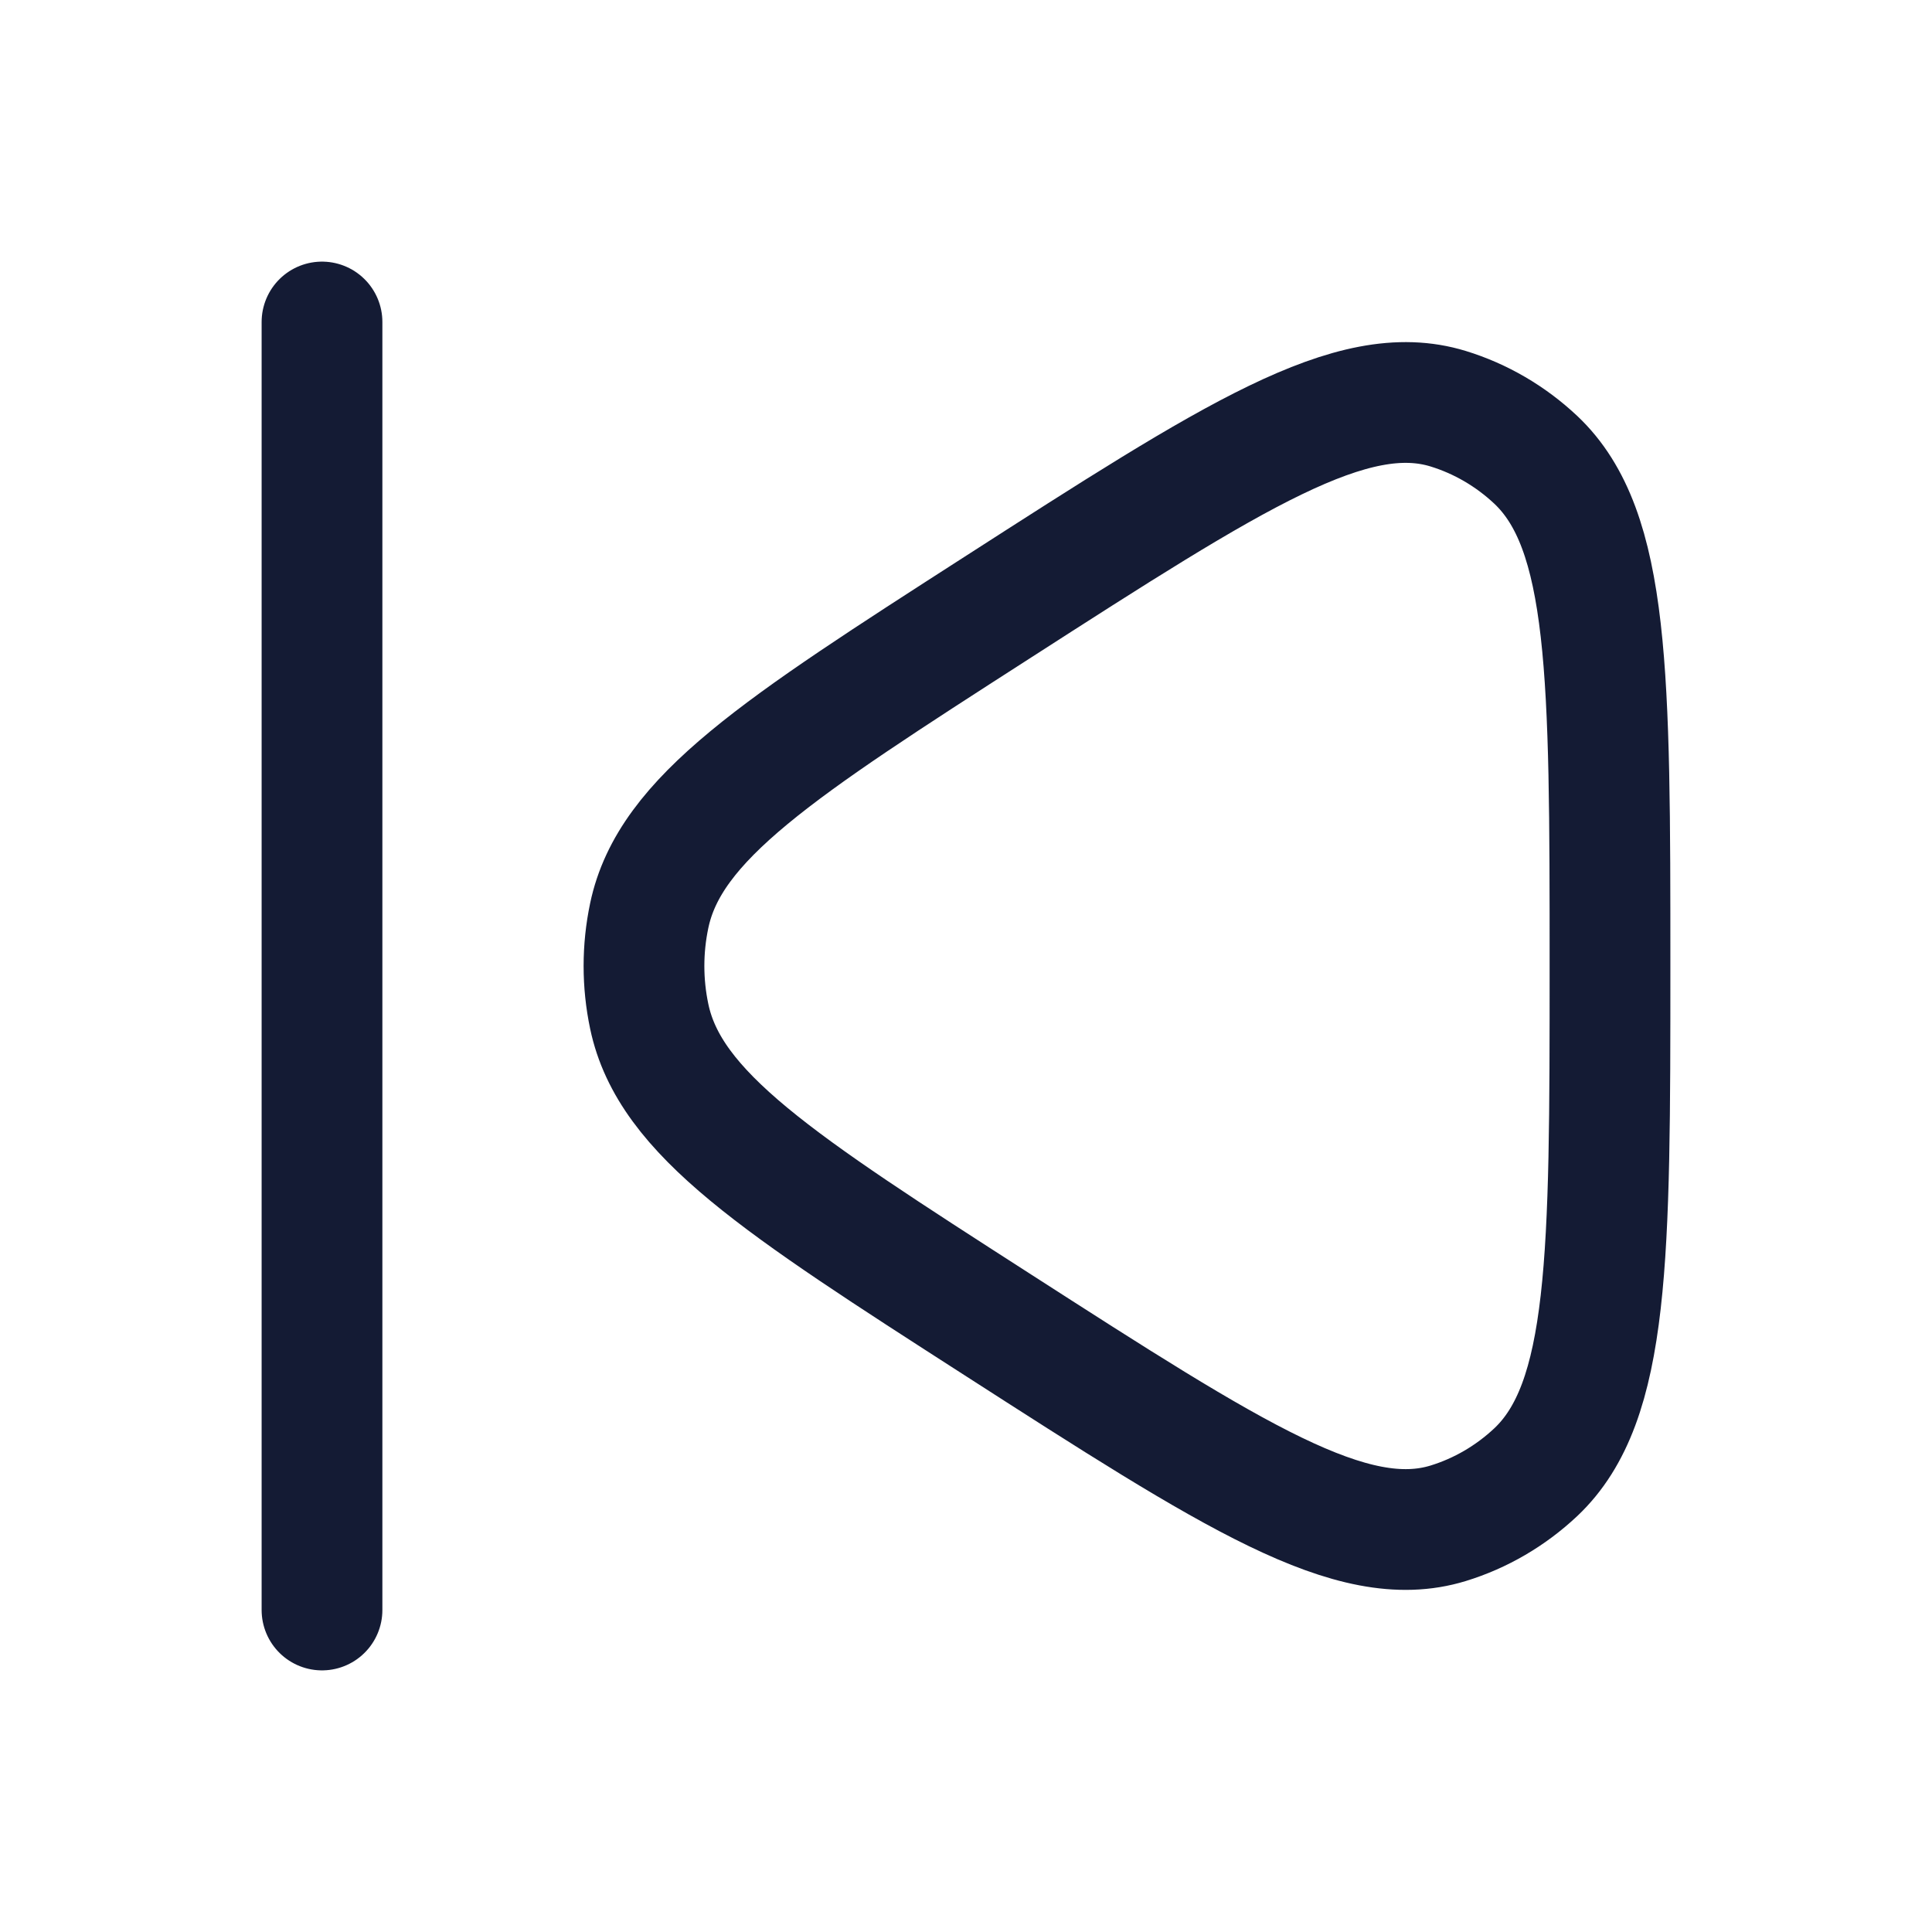
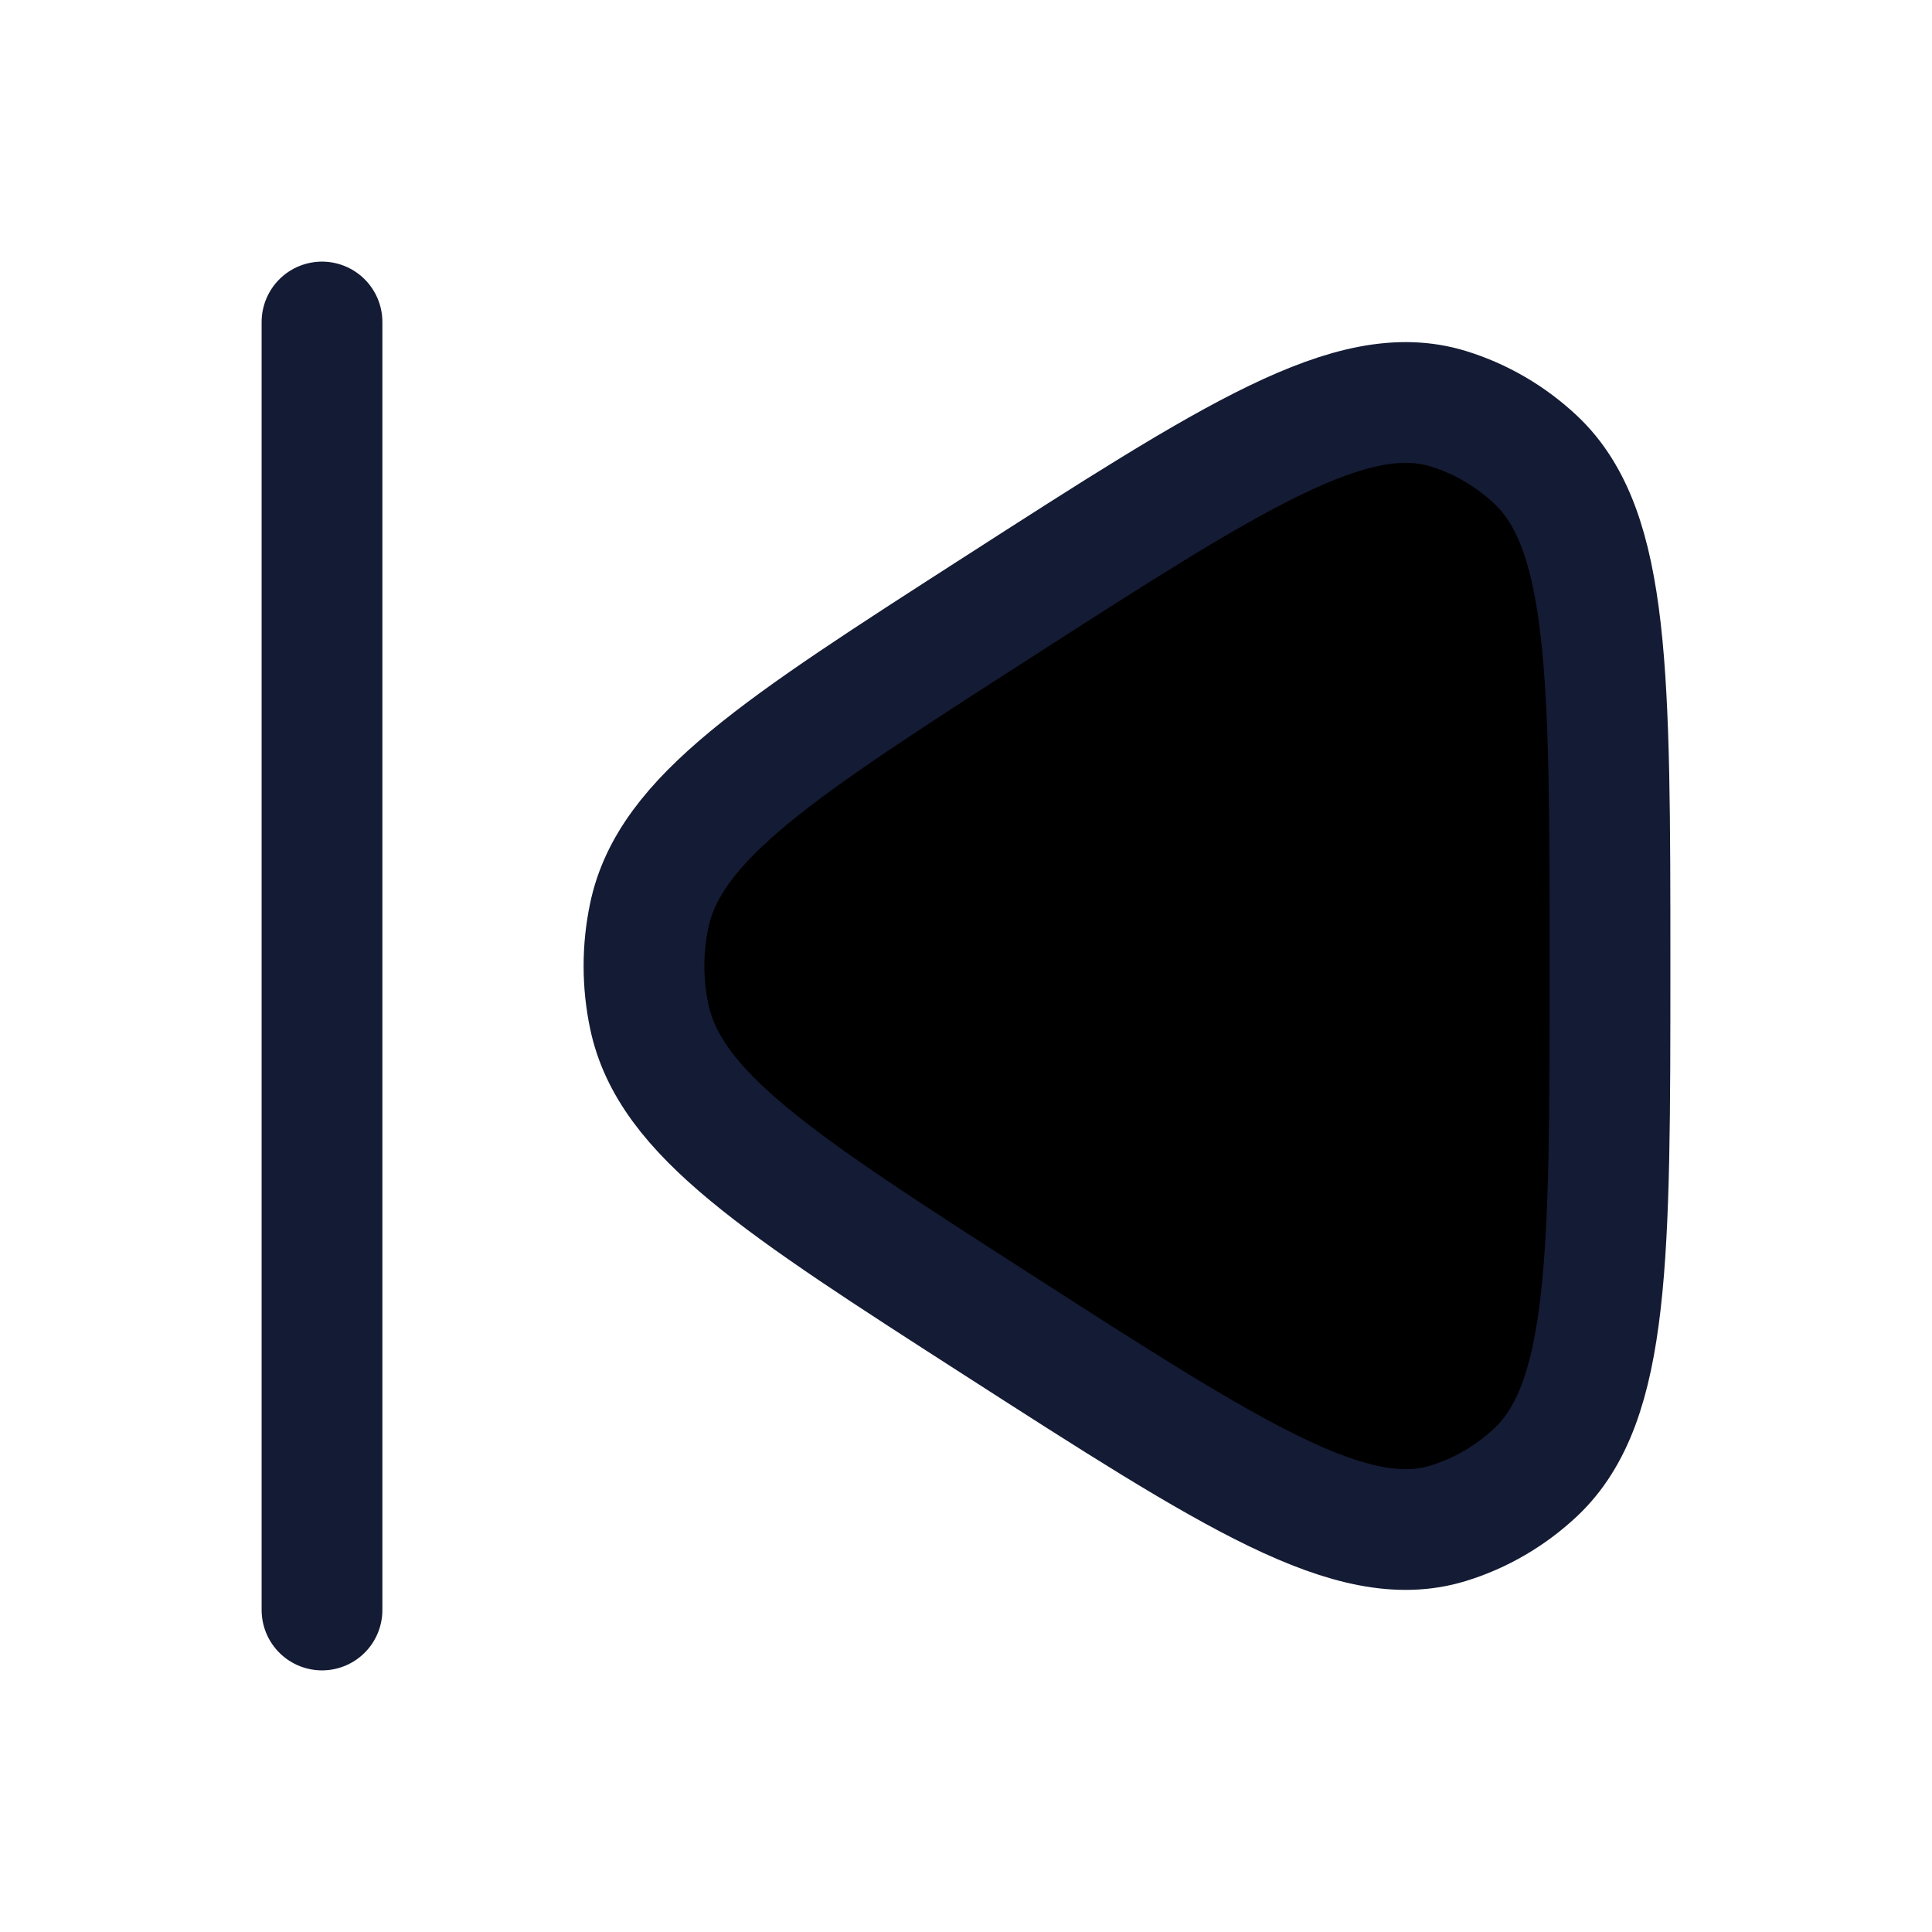
- <svg xmlns="http://www.w3.org/2000/svg" viewBox="0 0 24 24" width="24" height="24" color="#000000" fill="none">
+ <svg xmlns="http://www.w3.org/2000/svg" viewBox="0 0 24 24" width="24" height="24" color="#000000" fill="#000">
  <path d="M8.065 12.626C8.319 13.837 9.673 14.708 12.38 16.448C15.325 18.341 16.797 19.288 17.989 18.923C18.393 18.799 18.765 18.582 19.078 18.288C20 17.418 20 15.612 20 12C20 8.388 20 6.582 19.078 5.712C18.765 5.418 18.393 5.201 17.989 5.077C16.797 4.712 15.325 5.659 12.38 7.552C9.673 9.292 8.319 10.163 8.065 11.374C7.978 11.787 7.978 12.213 8.065 12.626Z" stroke="#141B34" stroke-width="1.5" stroke-linejoin="round" />
  <path d="M4 4L4 20" stroke="#141B34" stroke-width="1.5" stroke-linecap="round" />
</svg>
